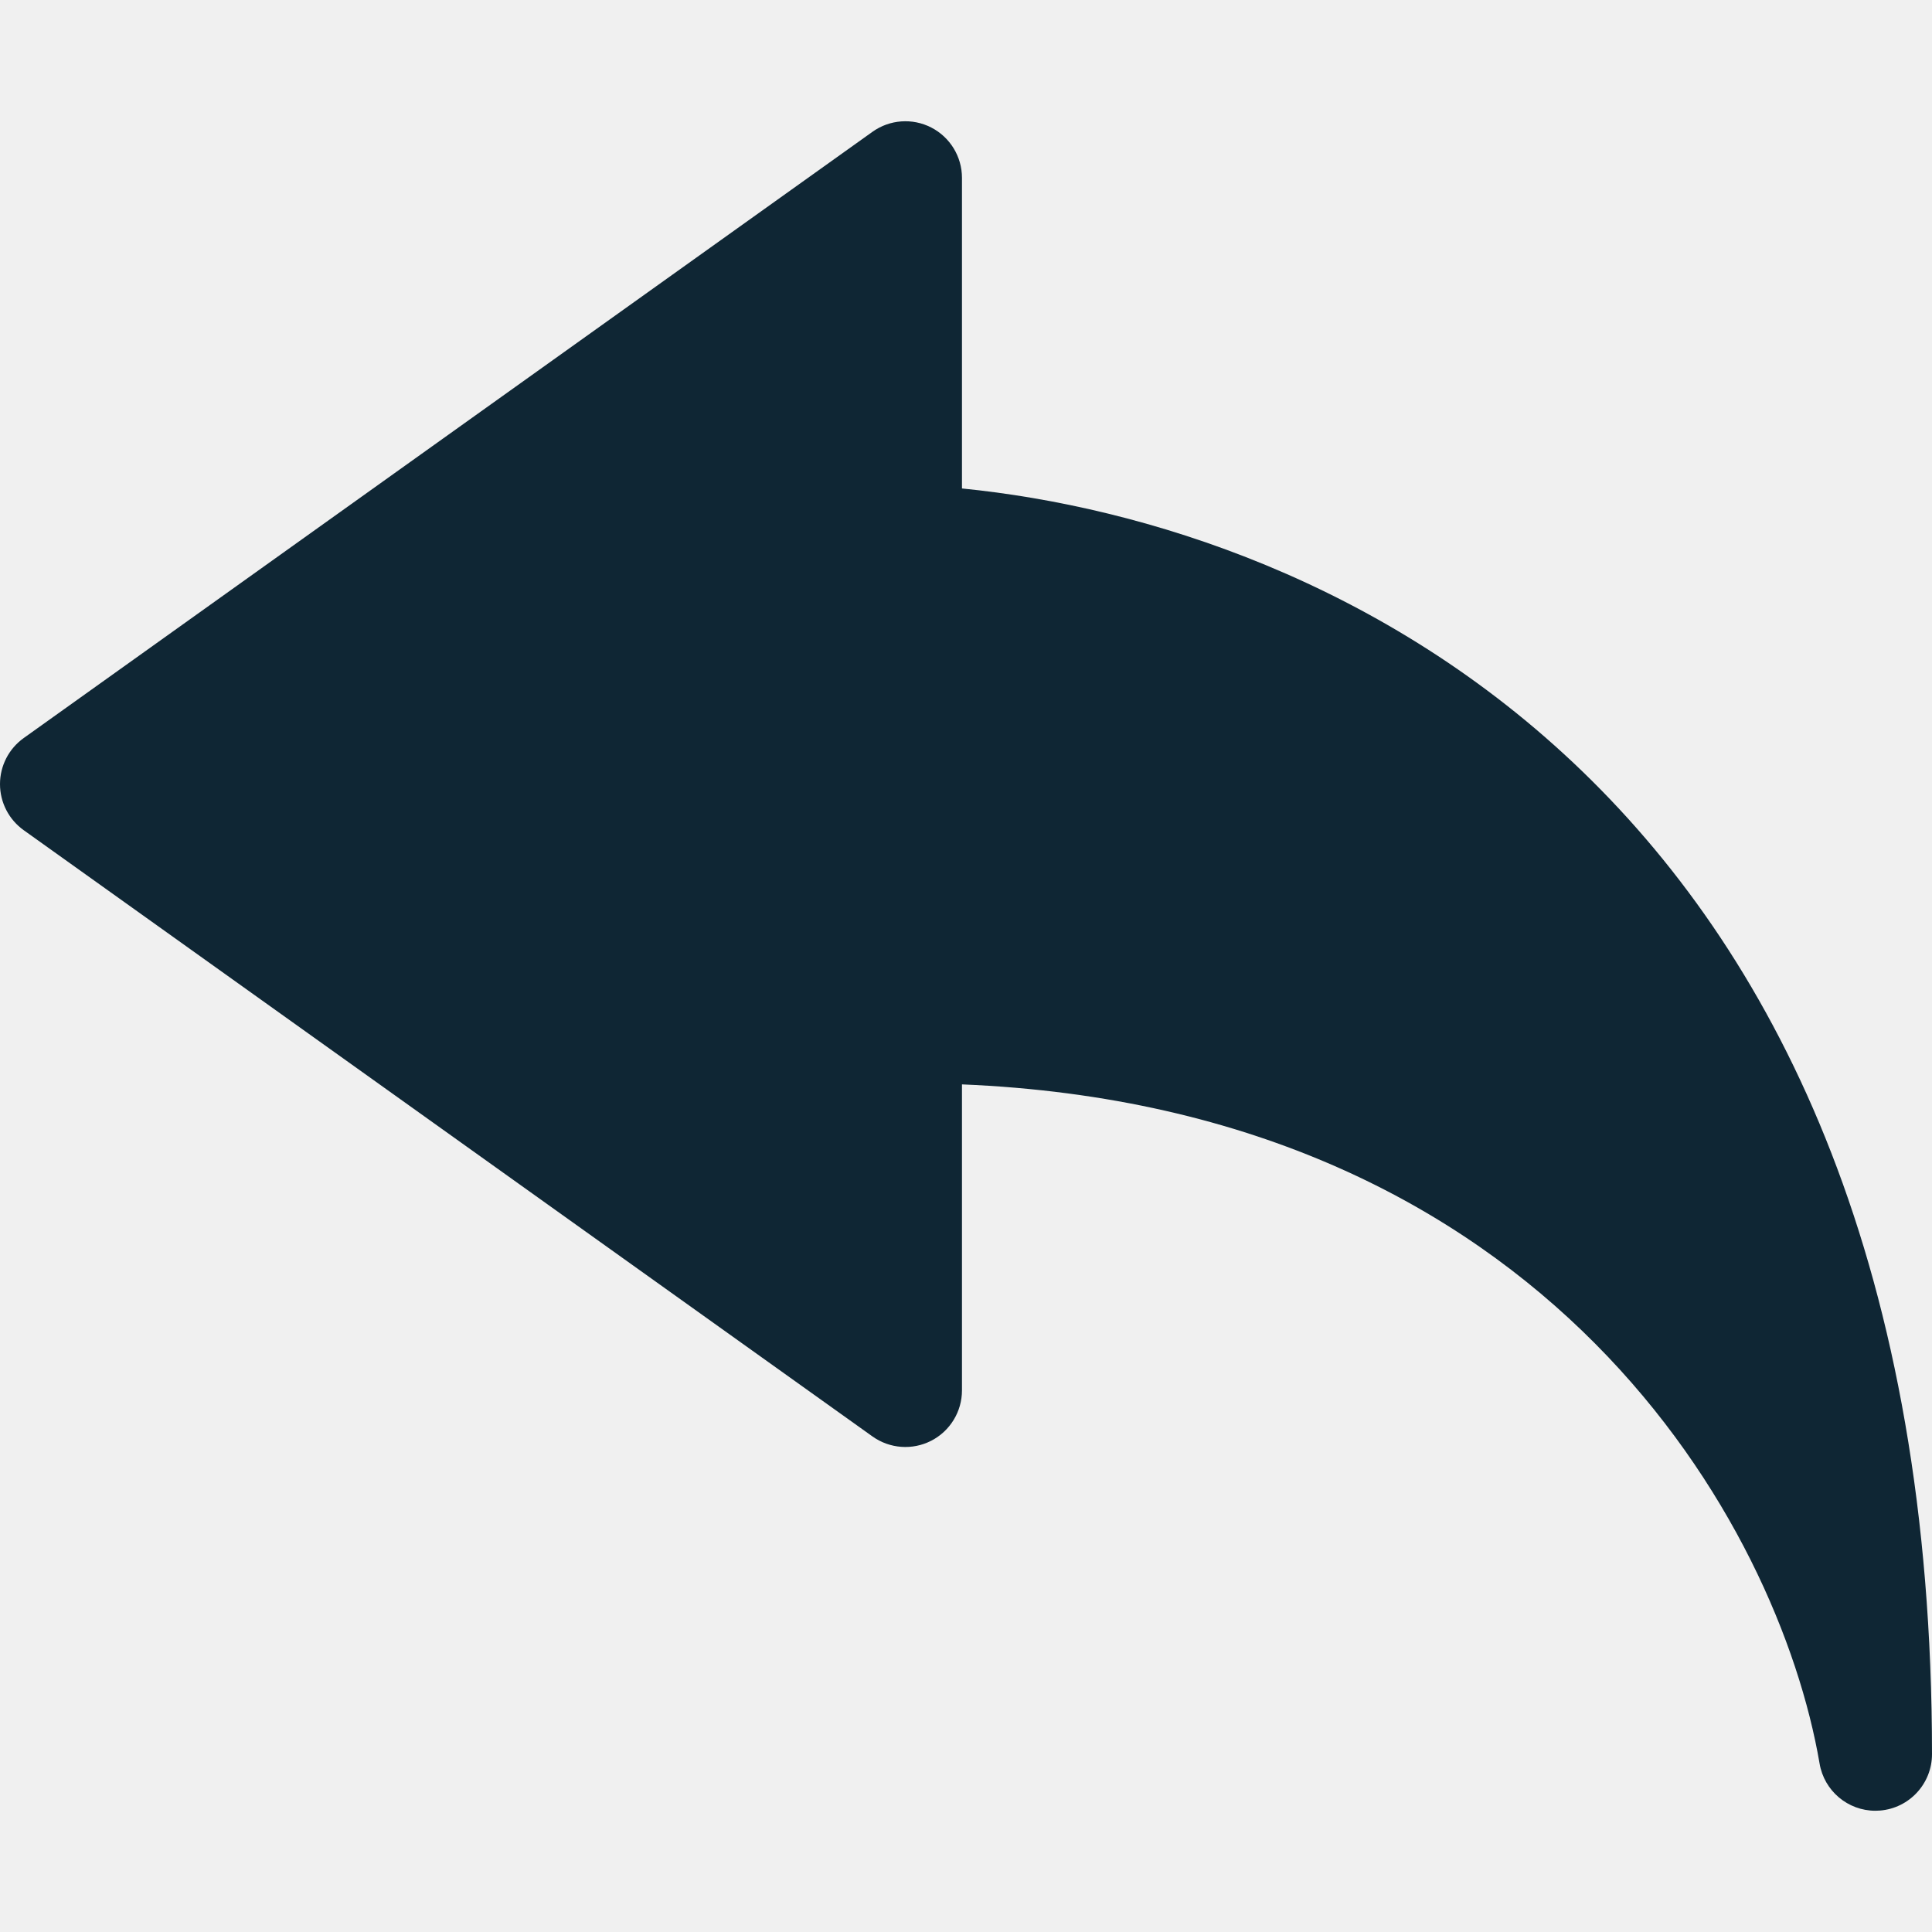
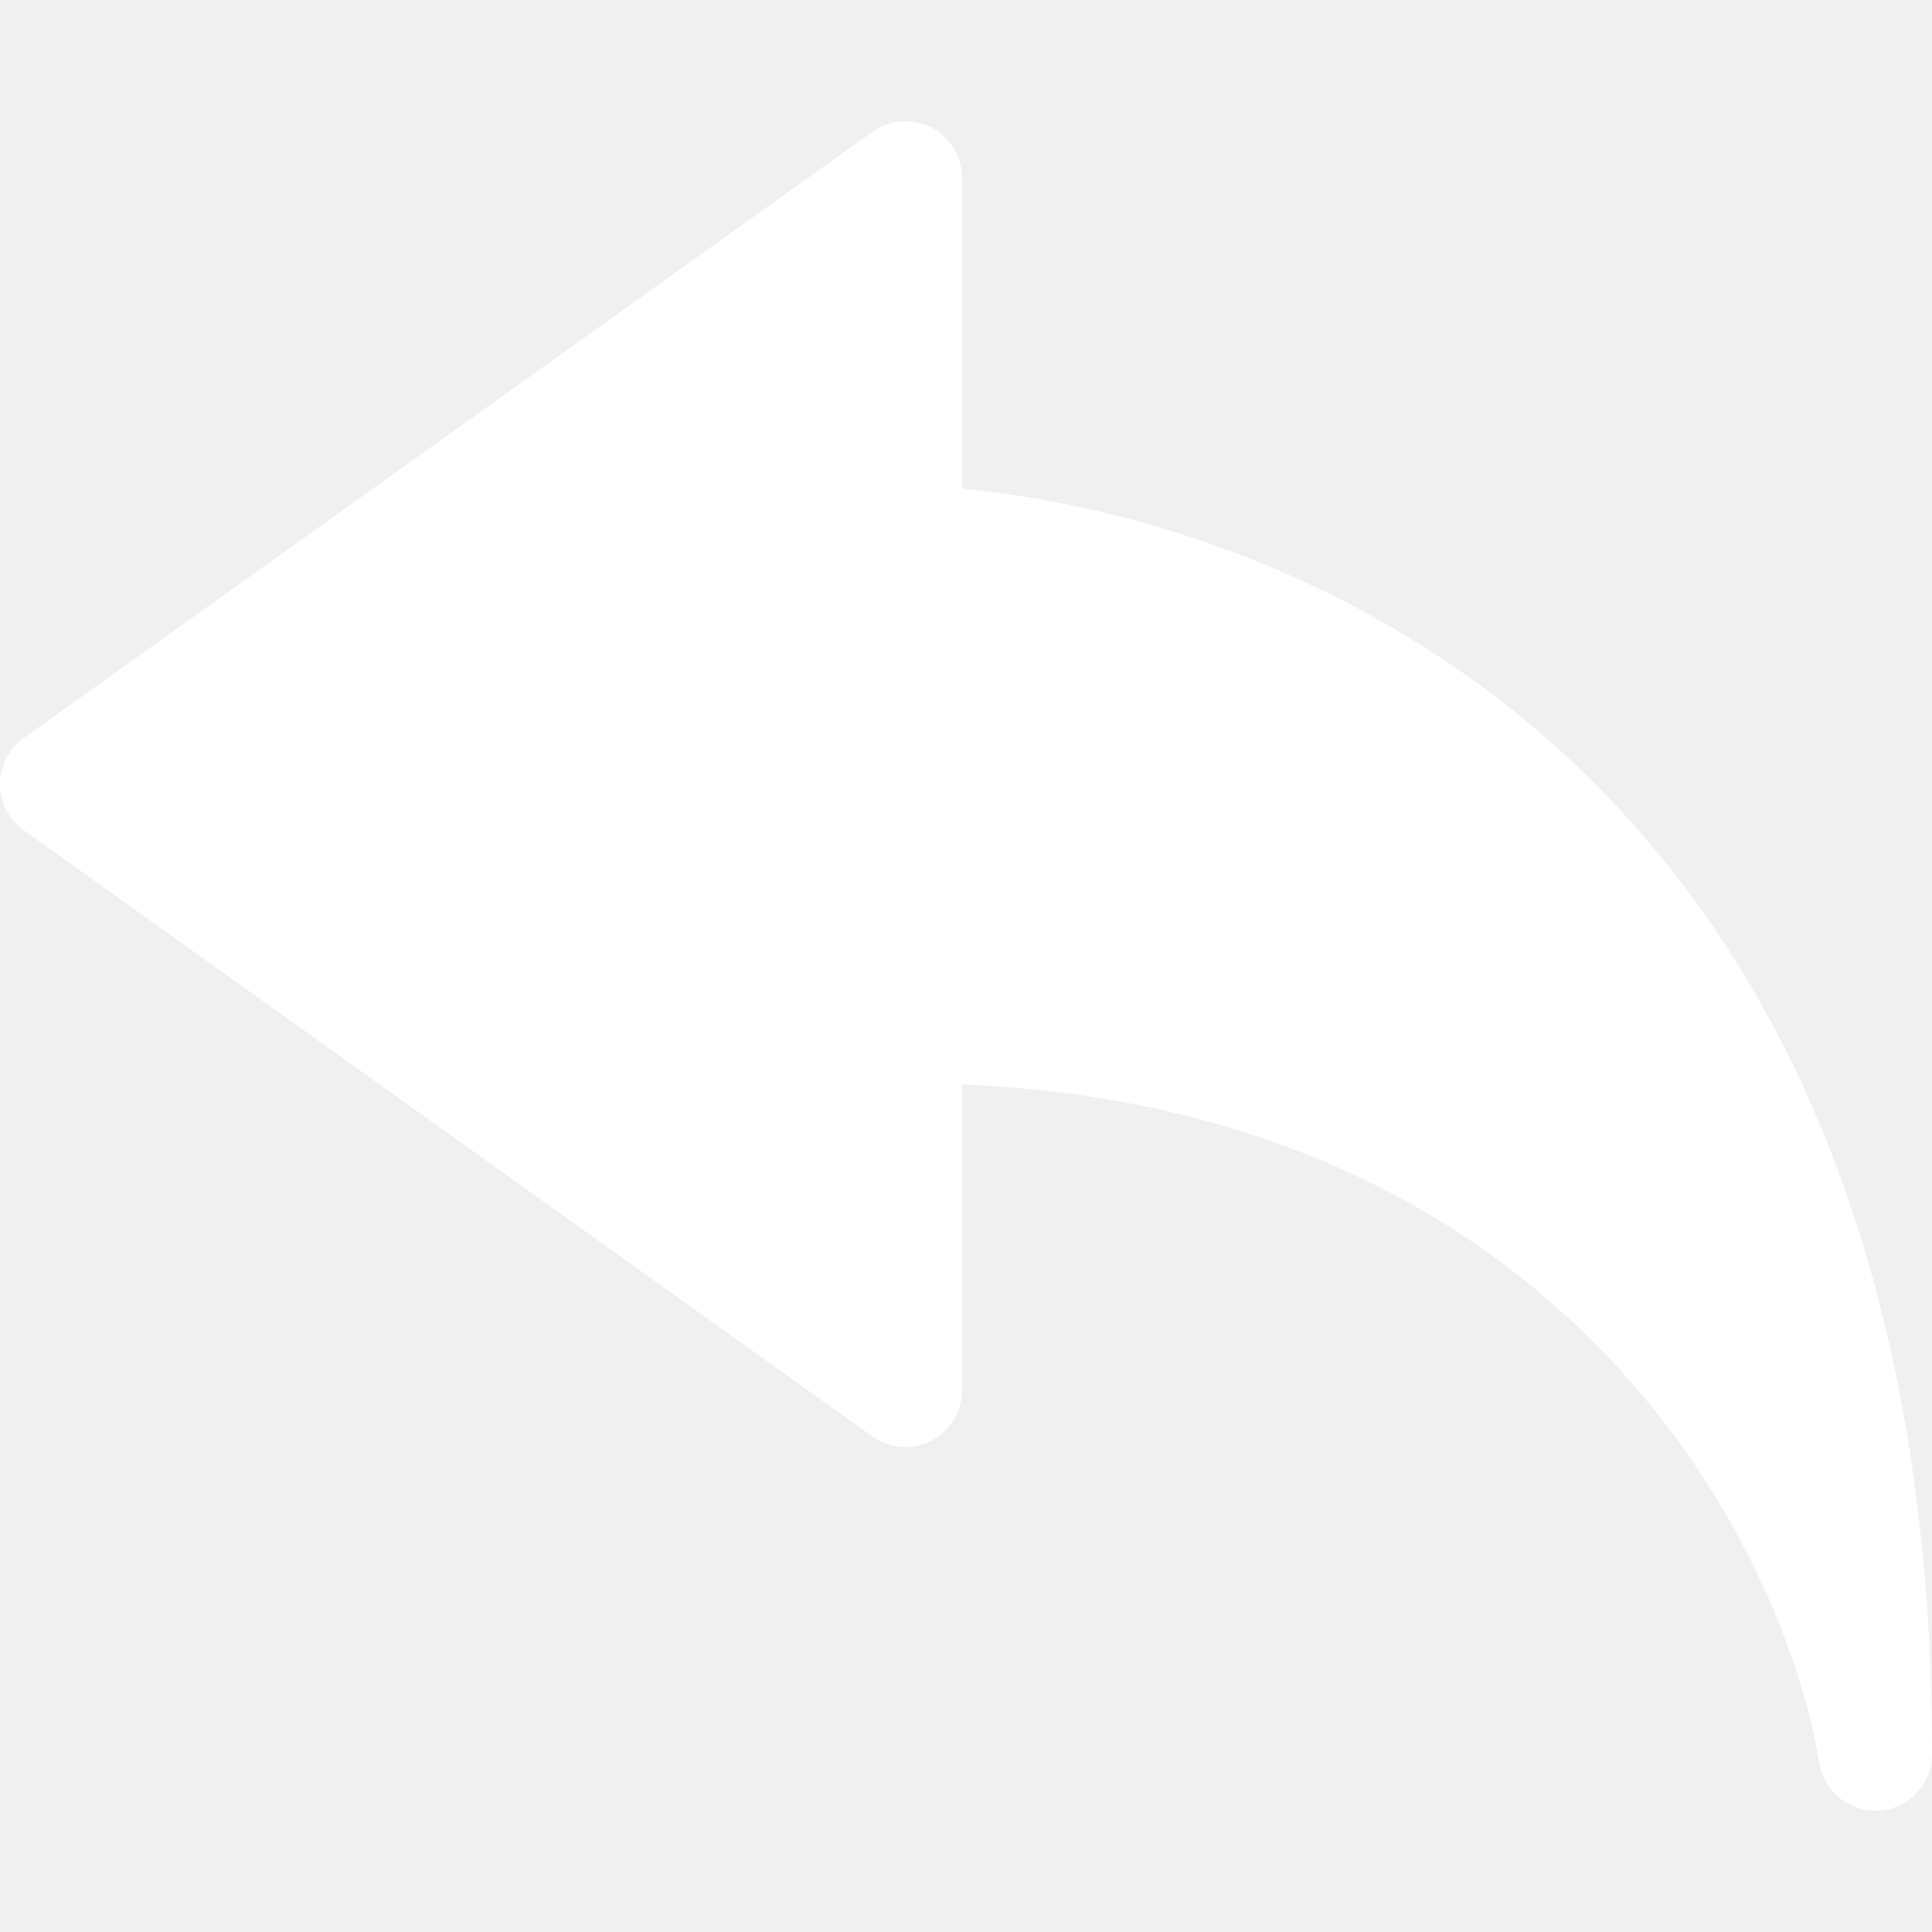
<svg xmlns="http://www.w3.org/2000/svg" version="1.1" width="512" height="512" x="0" y="0" viewBox="0 0 512 512" style="enable-background:new 0 0 512 512" xml:space="preserve" class="">
  <g>
-     <path d="M496.987 479.867c-7.263 0-13.569-5.252-14.783-12.535-10.824-63.203-72.026-173.512-227.271-179.958v81.093a15 15 0 0 1-23.719 12.206L6.281 220.006a15.002 15.002 0 0 1 0-24.413L231.215 34.927a15 15 0 0 1 23.718 12.206v82.315C350.896 139.02 512 208.288 512 464.866c0 7.805-5.985 14.306-13.763 14.949-.419.034-.836.052-1.25.052z" fill="#0F2634" opacity="1" data-original="#0F2634" class="" />
+     <path d="M496.987 479.867c-7.263 0-13.569-5.252-14.783-12.535-10.824-63.203-72.026-173.512-227.271-179.958v81.093a15 15 0 0 1-23.719 12.206L6.281 220.006a15.002 15.002 0 0 1 0-24.413L231.215 34.927a15 15 0 0 1 23.718 12.206v82.315C350.896 139.02 512 208.288 512 464.866c0 7.805-5.985 14.306-13.763 14.949-.419.034-.836.052-1.25.052z" fill="#fff" opacity="1" data-original="#fff" class="" />
  </g>
</svg>
